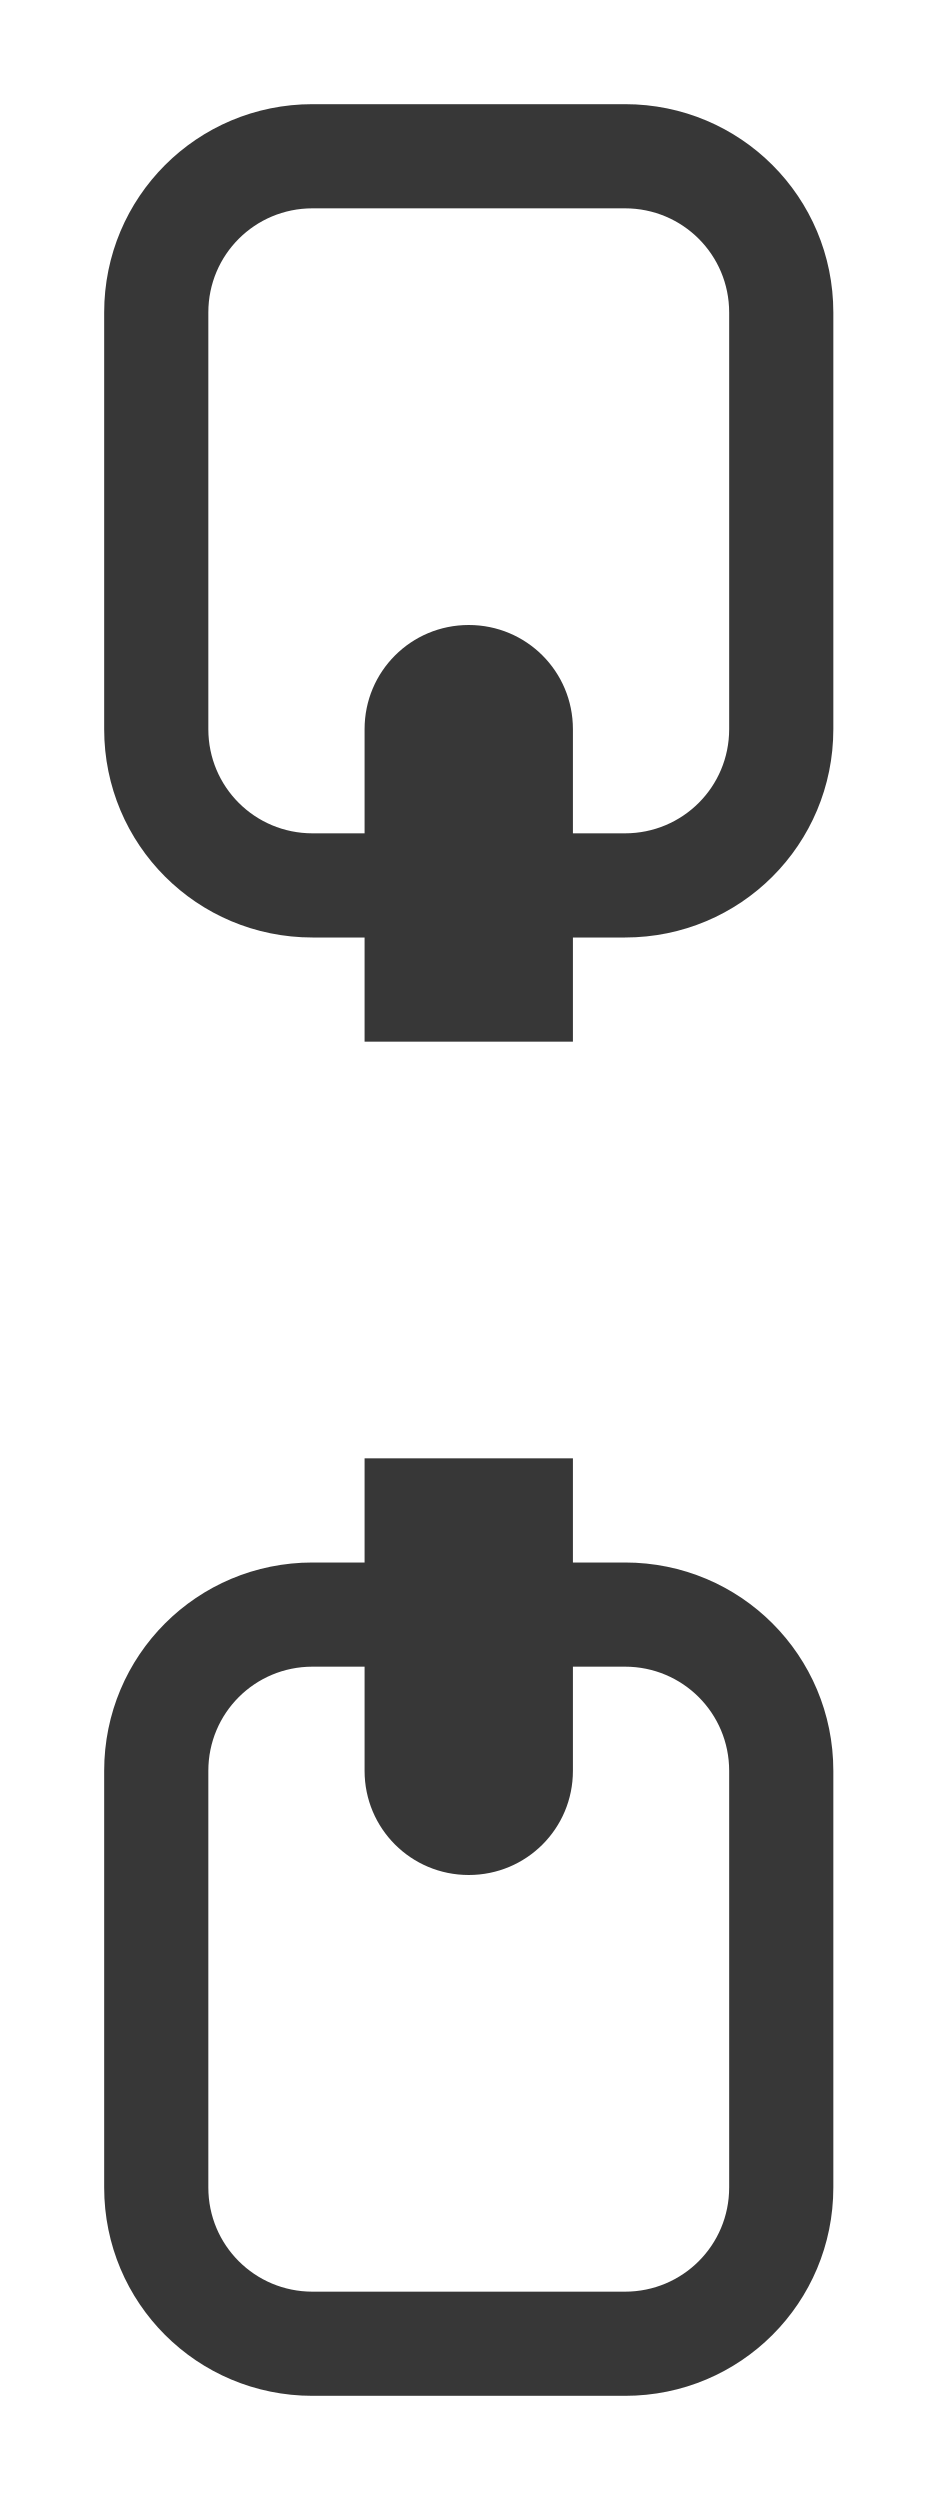
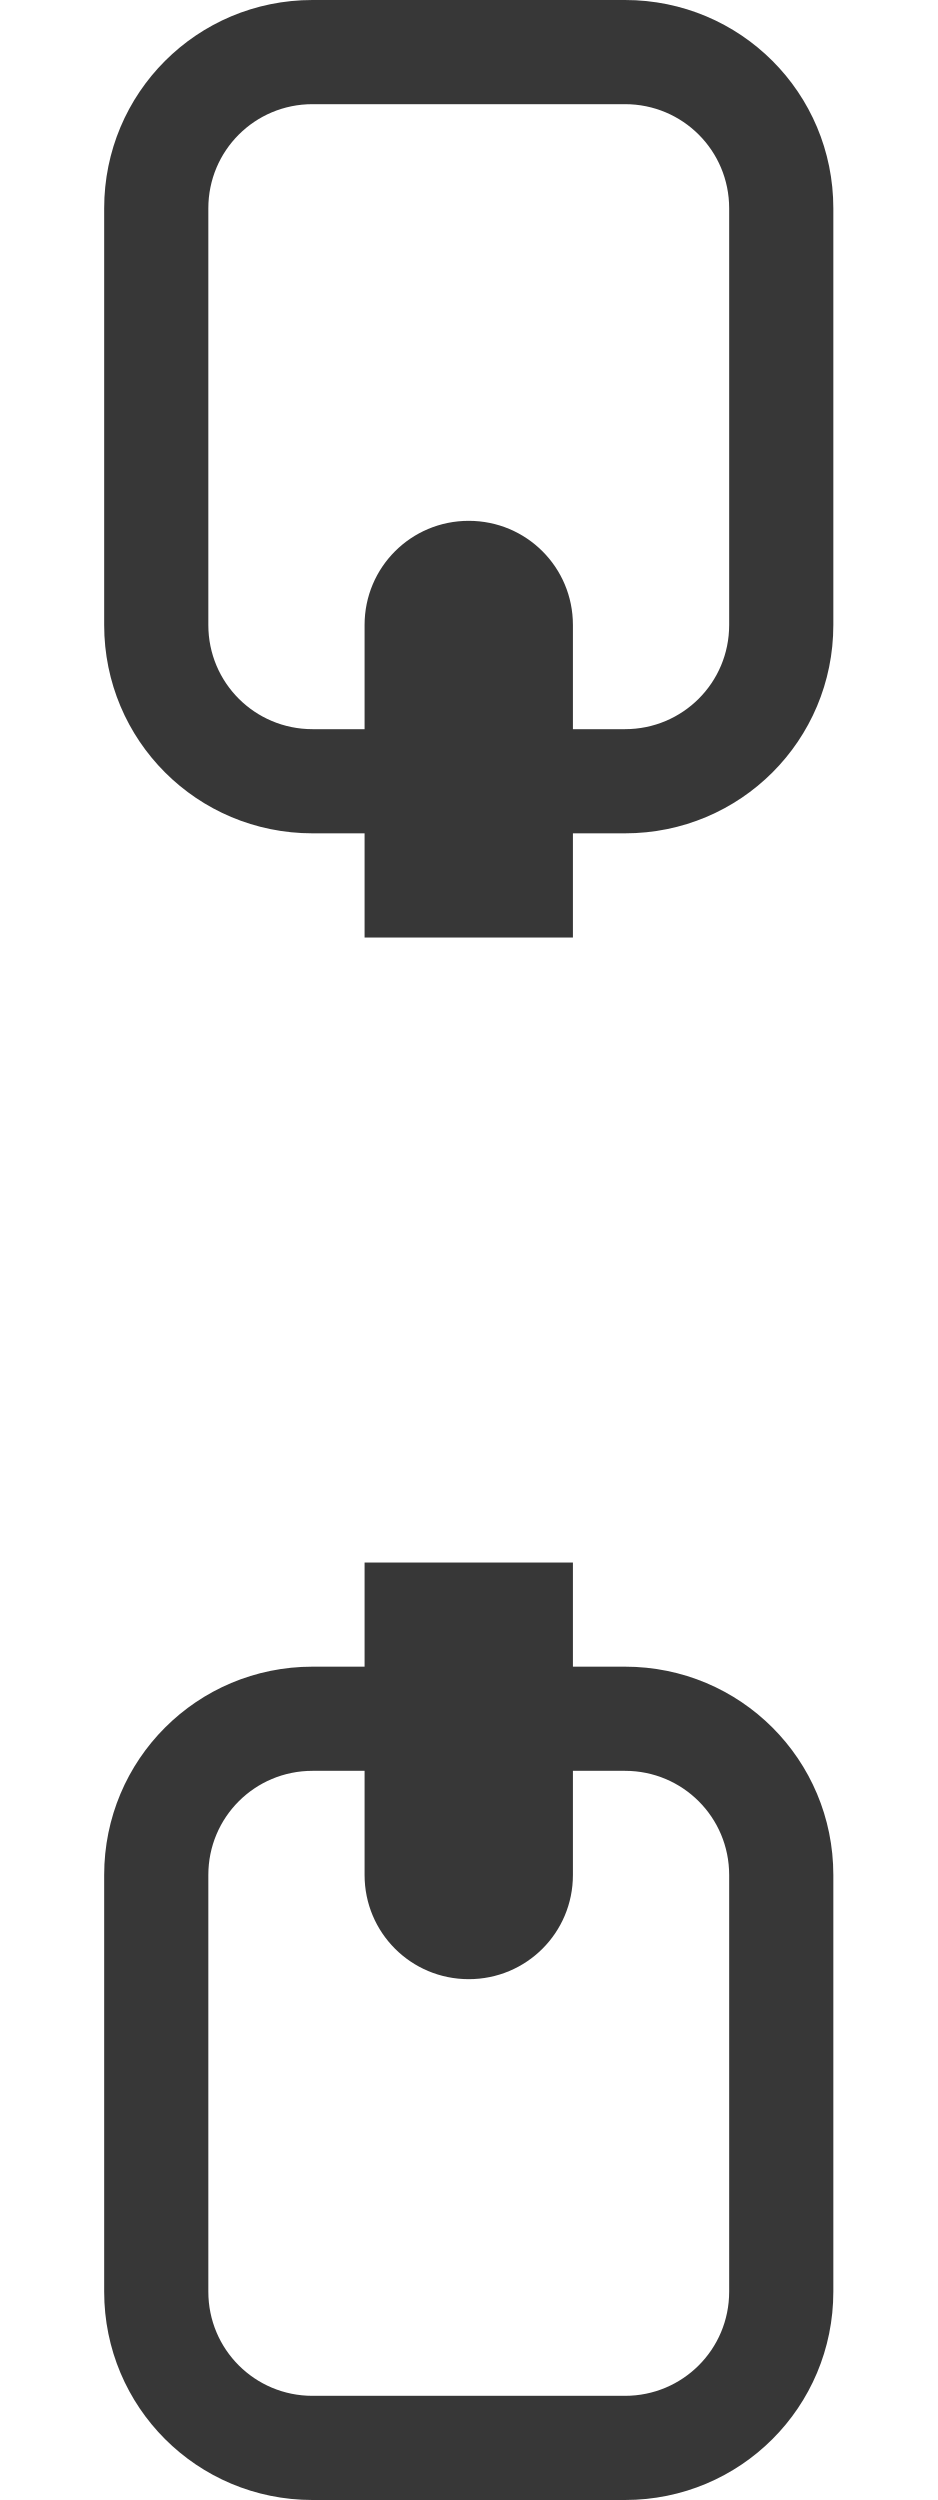
<svg xmlns="http://www.w3.org/2000/svg" version="1.1" id="svg4355" height="24" width="9">
  <defs id="defs4357" />
  <g transform="translate(-544.5714,-740.9336)" id="layer1" />
-   <path id="rect819" d="M 3,1 C 1.892,1 1,1.892 1,3 V 7 C 1,8.108 1.892,9 3,9 H 6 C 7.108,9 8,8.108 8,7 V 3 C 8,1.892 7.108,1 6,1 Z M 3,2 H 6 C 6.554,2 7,2.446 7,3 V 7 C 7,7.554 6.554,8 6,8 H 3 C 2.446,8 2,7.554 2,7 V 3 C 2,2.446 2.446,2 3,2 Z" style="opacity:1;vector-effect:none;fill:#373737;fill-opacity:1;stroke:none;stroke-width:4;stroke-linecap:square;stroke-linejoin:round;stroke-miterlimit:4;stroke-dasharray:none;stroke-dashoffset:3.2;stroke-opacity:0.551" />
-   <path id="rect819-3" d="m 3,15 c -1.108,0 -2,0.892 -2,2 v 4 c 0,1.108 0.892,2 2,2 h 3 c 1.108,0 2,-0.892 2,-2 V 17 C 8,15.892 7.108,15 6,15 Z m 0,1 h 3 c 0.554,0 1,0.446 1,1 v 4 c 0,0.554 -0.446,1 -1,1 H 3 C 2.446,22 2,21.554 2,21 v -4 c 0,-0.554 0.446,-1 1,-1 z" style="opacity:1;vector-effect:none;fill:#373737;fill-opacity:1;stroke:none;stroke-width:4;stroke-linecap:square;stroke-linejoin:round;stroke-miterlimit:4;stroke-dasharray:none;stroke-dashoffset:3.2;stroke-opacity:0.551" />
-   <path id="rect839" d="m 4.5,6 c -0.554,0 -1,0.446 -1,1 v 3 h 2 V 7 C 5.5,6.446 5.054,6 4.5,6 Z" style="opacity:1;vector-effect:none;fill:#373737;fill-opacity:1;stroke:none;stroke-width:4;stroke-linecap:square;stroke-linejoin:round;stroke-miterlimit:4;stroke-dasharray:none;stroke-dashoffset:3.2;stroke-opacity:0.551" />
-   <path id="rect839-6" d="m 3.5,14 v 3 c 0,0.554 0.446,1 1,1 0.554,0 1,-0.446 1,-1 v -3 z" style="opacity:1;vector-effect:none;fill:#373737;fill-opacity:1;stroke:none;stroke-width:4;stroke-linecap:square;stroke-linejoin:round;stroke-miterlimit:4;stroke-dasharray:none;stroke-dashoffset:3.2;stroke-opacity:0.551" />
+   <path id="rect819" d="M 3,0 C 1.892,0 1,0.892 1,2 V 6 C 1,7.108 1.892,8 3,8 H 6 C 7.108,8 8,7.108 8,6 V 2 C 8,0.892 7.108,0 6,0 Z M 3,1 H 6 C 6.554,1 7,1.446 7,2 V 6 C 7,6.554 6.554,7 6,7 H 3 C 2.446,7 2,6.554 2,6 V 2 C 2,1.446 2.446,1 3,1 Z" style="opacity:1;vector-effect:none;fill:#373737;fill-opacity:1;stroke:none;stroke-width:4;stroke-linecap:square;stroke-linejoin:round;stroke-miterlimit:4;stroke-dasharray:none;stroke-dashoffset:3.2;stroke-opacity:0.551" />
+   <path id="rect819-3" d="m 3,16 c -1.108,0 -2,0.892 -2,2 v 4 c 0,1.108 0.892,2 2,2 h 3 c 1.108,0 2,-0.892 2,-2 V 18 C 8,16.892 7.108,16 6,16 Z m 0,1 h 3 c 0.554,0 1,0.446 1,1 v 4 c 0,0.554 -0.446,1 -1,1 H 3 C 2.446,23 2,22.554 2,22 v -4 c 0,-0.554 0.446,-1 1,-1 z" style="opacity:1;vector-effect:none;fill:#373737;fill-opacity:1;stroke:none;stroke-width:4;stroke-linecap:square;stroke-linejoin:round;stroke-miterlimit:4;stroke-dasharray:none;stroke-dashoffset:3.2;stroke-opacity:0.551" />
+   <path id="rect839" d="m 4.5,5 c -0.554,0 -1,0.446 -1,1 v 3 h 2 V 6 C 5.5,5.446 5.054,5 4.5,5 Z" style="opacity:1;vector-effect:none;fill:#373737;fill-opacity:1;stroke:none;stroke-width:4;stroke-linecap:square;stroke-linejoin:round;stroke-miterlimit:4;stroke-dasharray:none;stroke-dashoffset:3.2;stroke-opacity:0.551" />
+   <path id="rect839-6" d="m 3.5,15 v 3 c 0,0.554 0.446,1 1,1 0.554,0 1,-0.446 1,-1 v -3 z" style="opacity:1;vector-effect:none;fill:#373737;fill-opacity:1;stroke:none;stroke-width:4;stroke-linecap:square;stroke-linejoin:round;stroke-miterlimit:4;stroke-dasharray:none;stroke-dashoffset:3.2;stroke-opacity:0.551" />
</svg>
